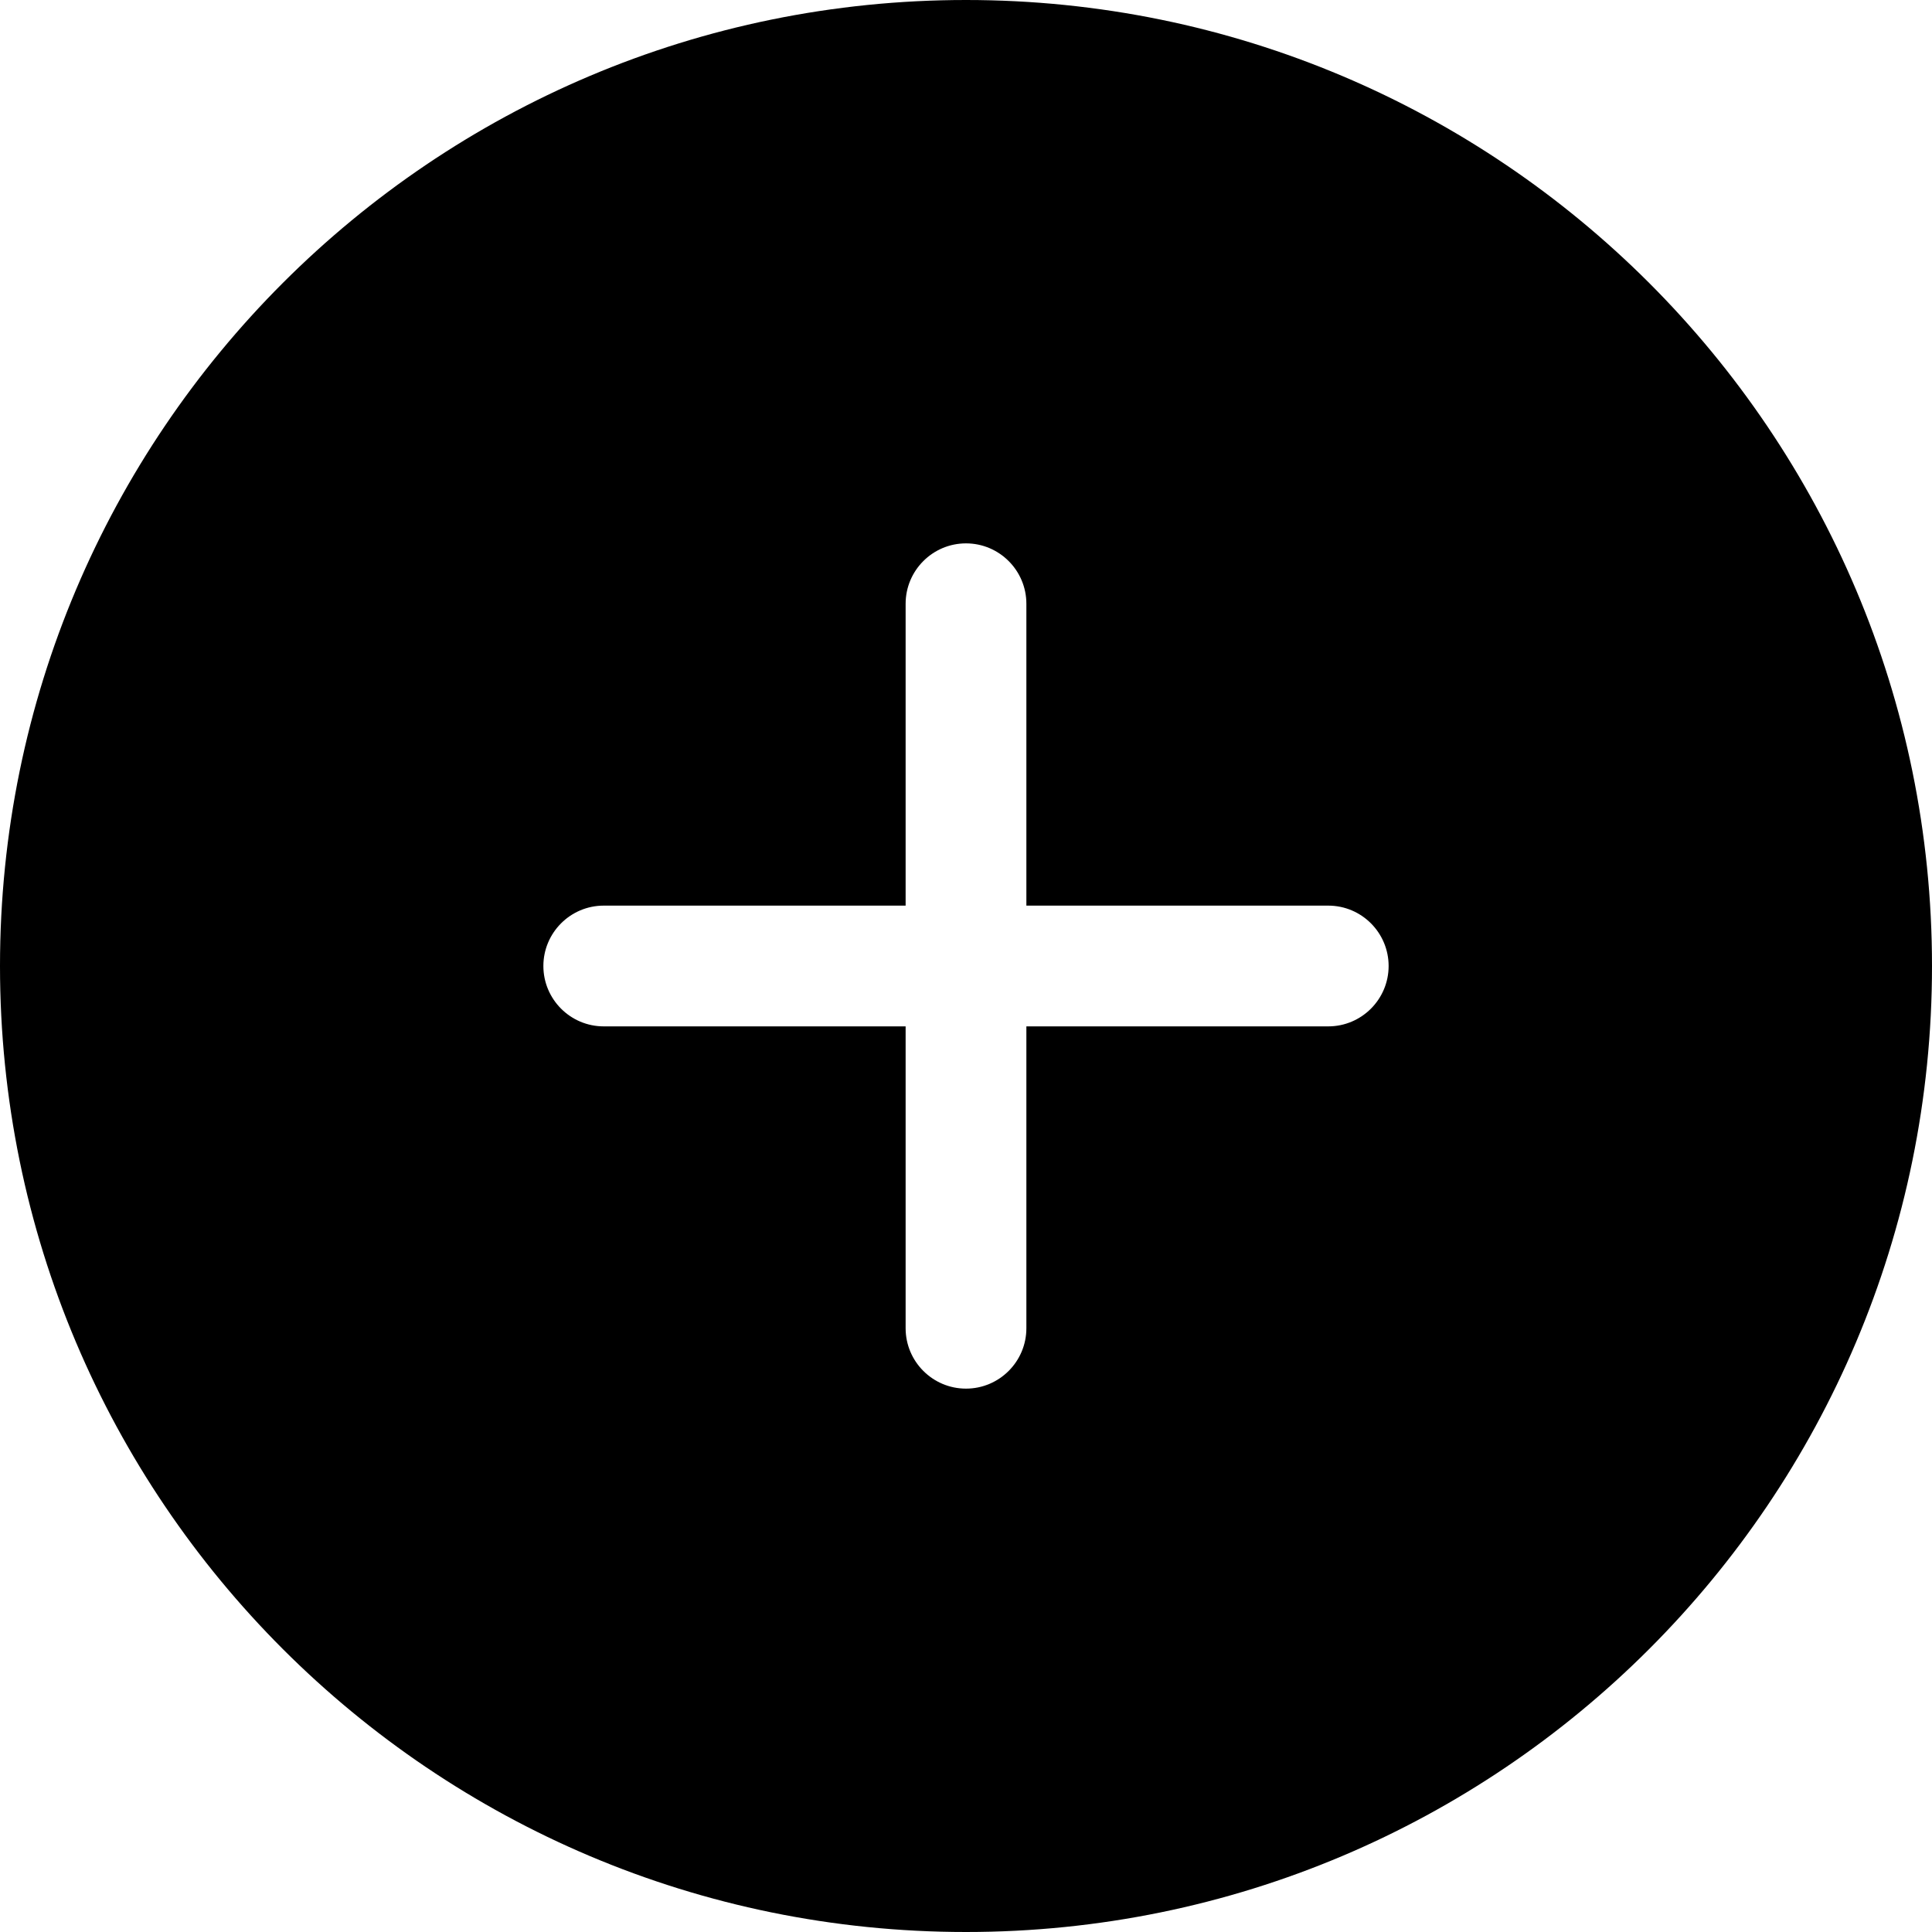
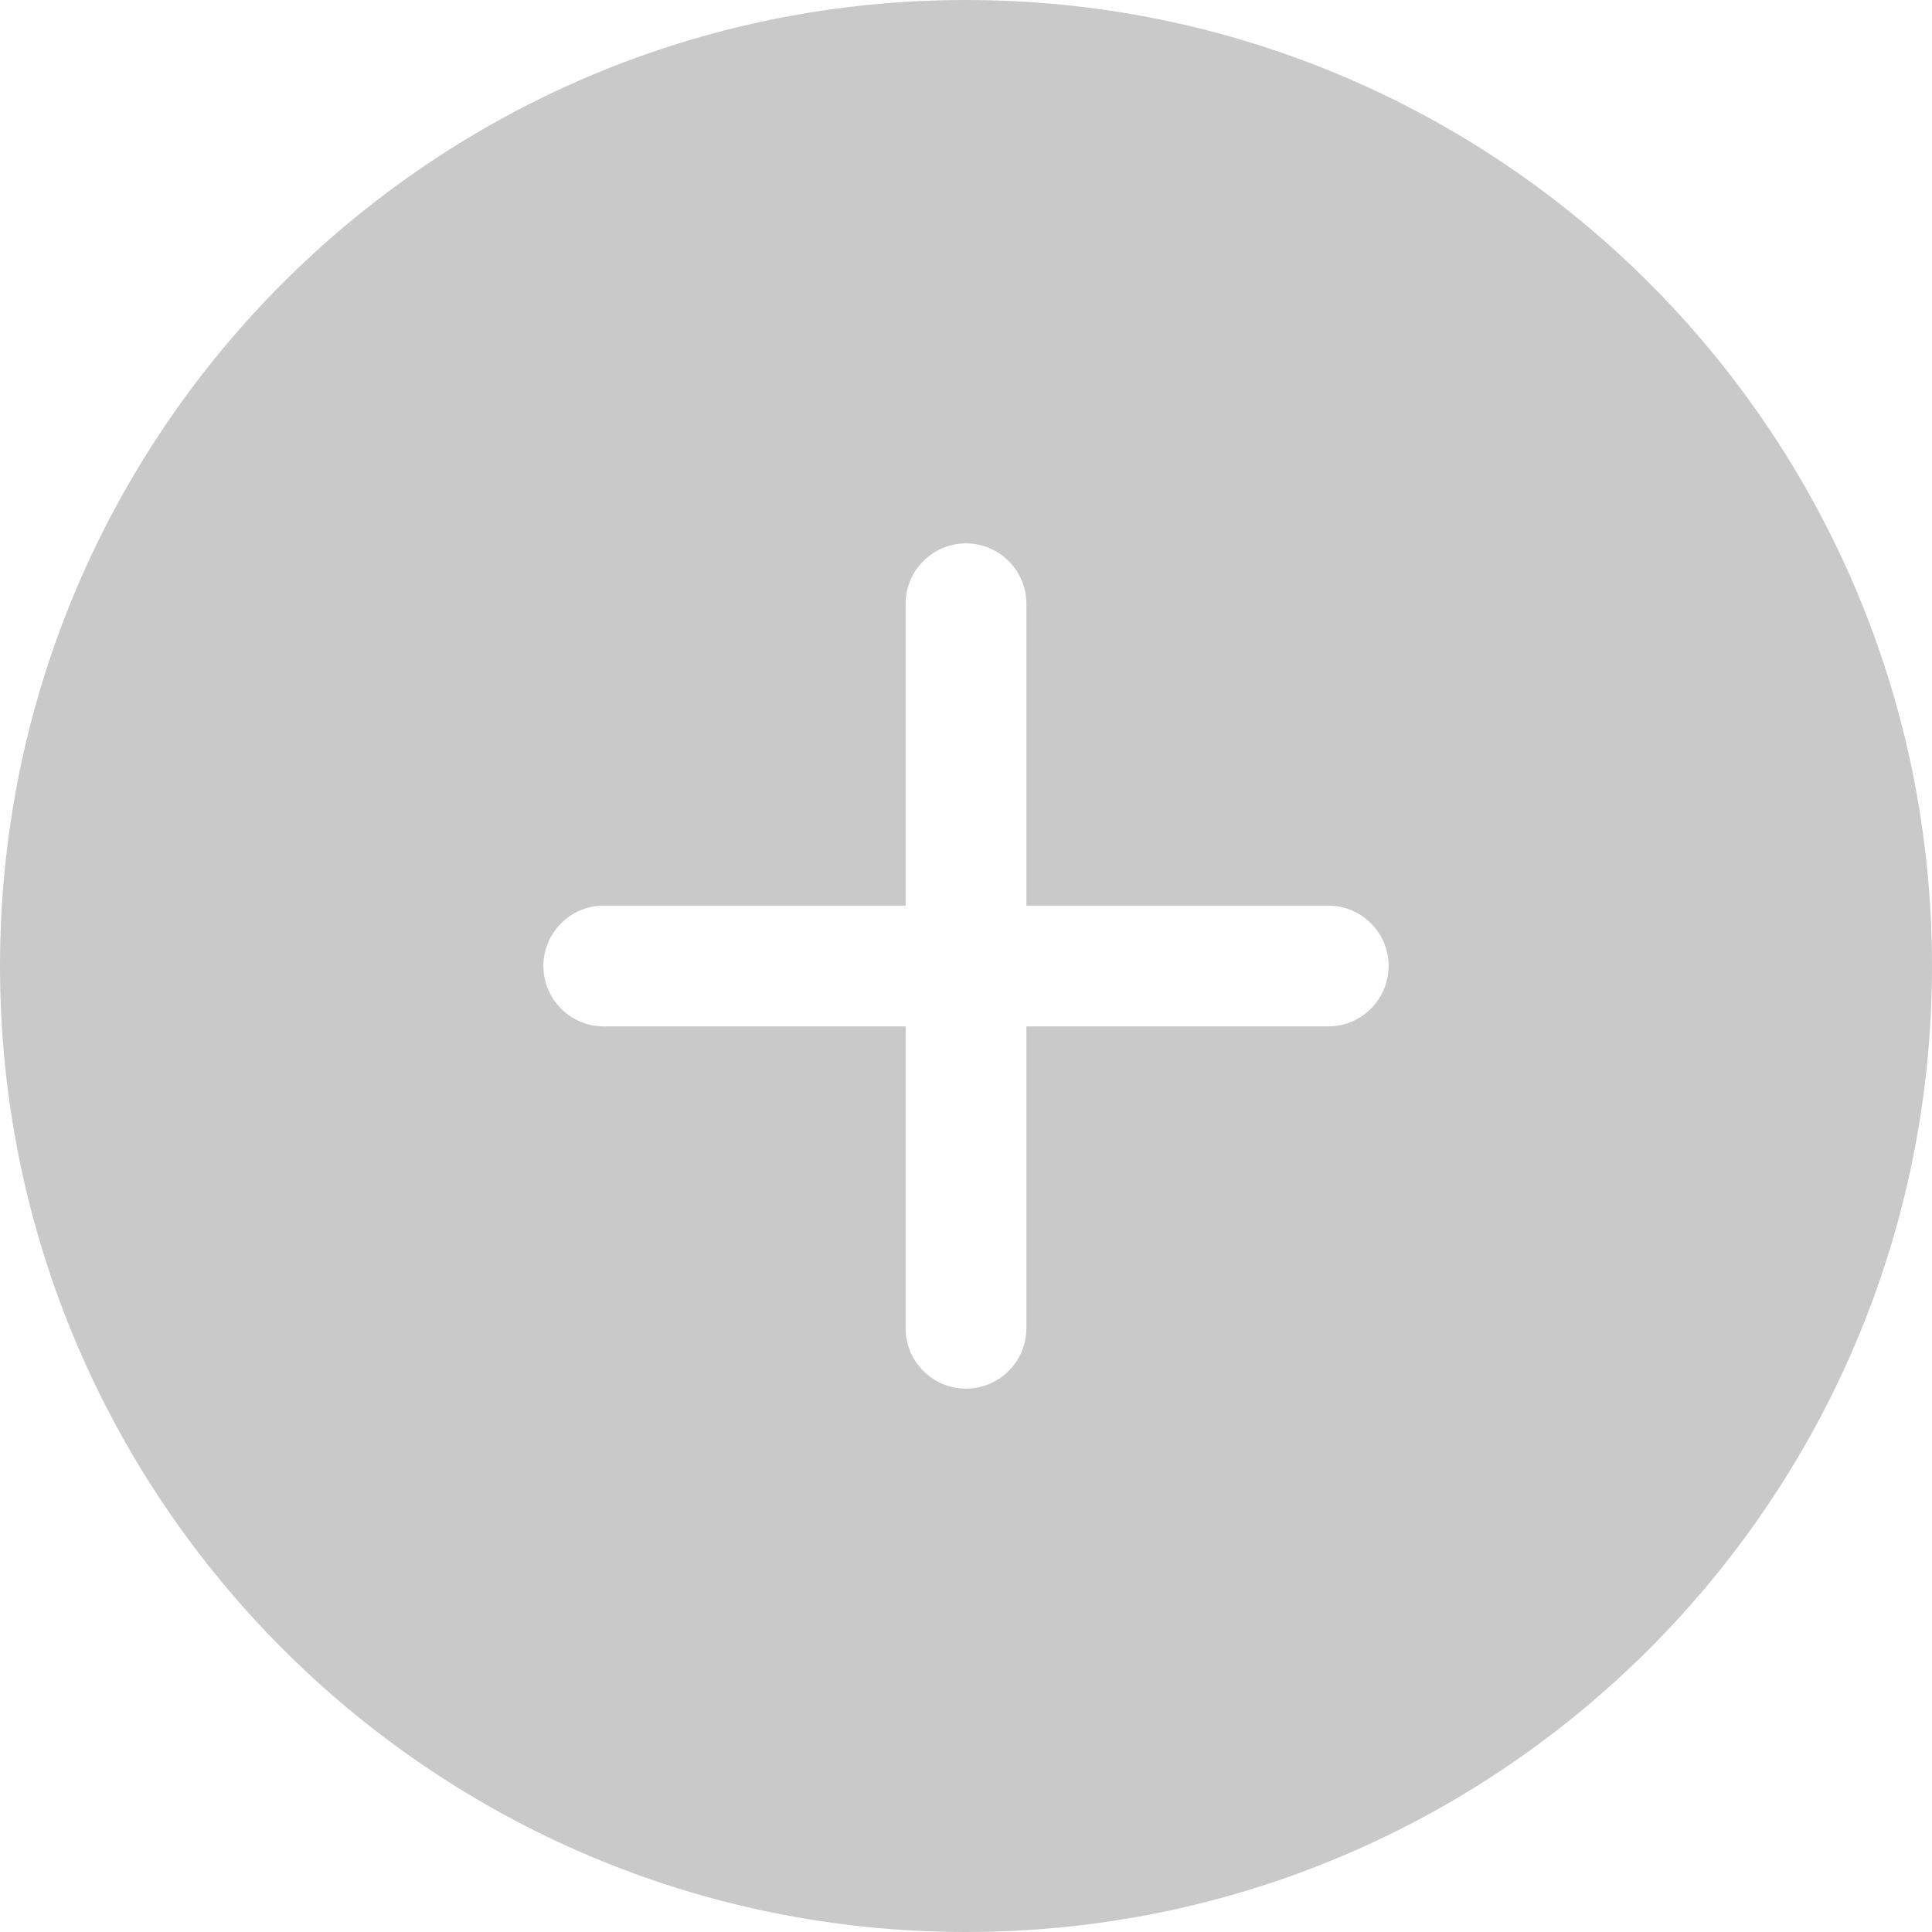
<svg xmlns="http://www.w3.org/2000/svg" width="800px" height="800px" viewBox="0 0 32 32" version="1.1">
  <defs>

</defs>
  <g id="Page-1" stroke="none" stroke-width="1" fill="none" fill-rule="evenodd">
-     <g id="Icon-Set-Filled" transform="translate(-466, -1089)" fill="#000000">
+     <g id="Icon-Set-Filled" transform="translate(-466, -1089)" fill="#c9c9c9">
      <path d="M488,1106 L483,1106 L483,1111 C483,1111.55 482.553,1112 482,1112 C481.447,1112 481,1111.55 481,1111 L481,1106 L476,1106 C475.447,1106 475,1105.55 475,1105 C475,1104.45 475.447,1104 476,1104 L481,1104 L481,1099 C481,1098.45 481.447,1098 482,1098 C482.553,1098 483,1098.45 483,1099 L483,1104 L488,1104 C488.553,1104 489,1104.45 489,1105 C489,1105.55 488.553,1106 488,1106 L488,1106 Z M482,1089 C473.163,1089 466,1096.16 466,1105 C466,1113.84 473.163,1121 482,1121 C490.837,1121 498,1113.84 498,1105 C498,1096.16 490.837,1089 482,1089 L482,1089 Z" id="plus-circle">

</path>
    </g>
  </g>
</svg>
